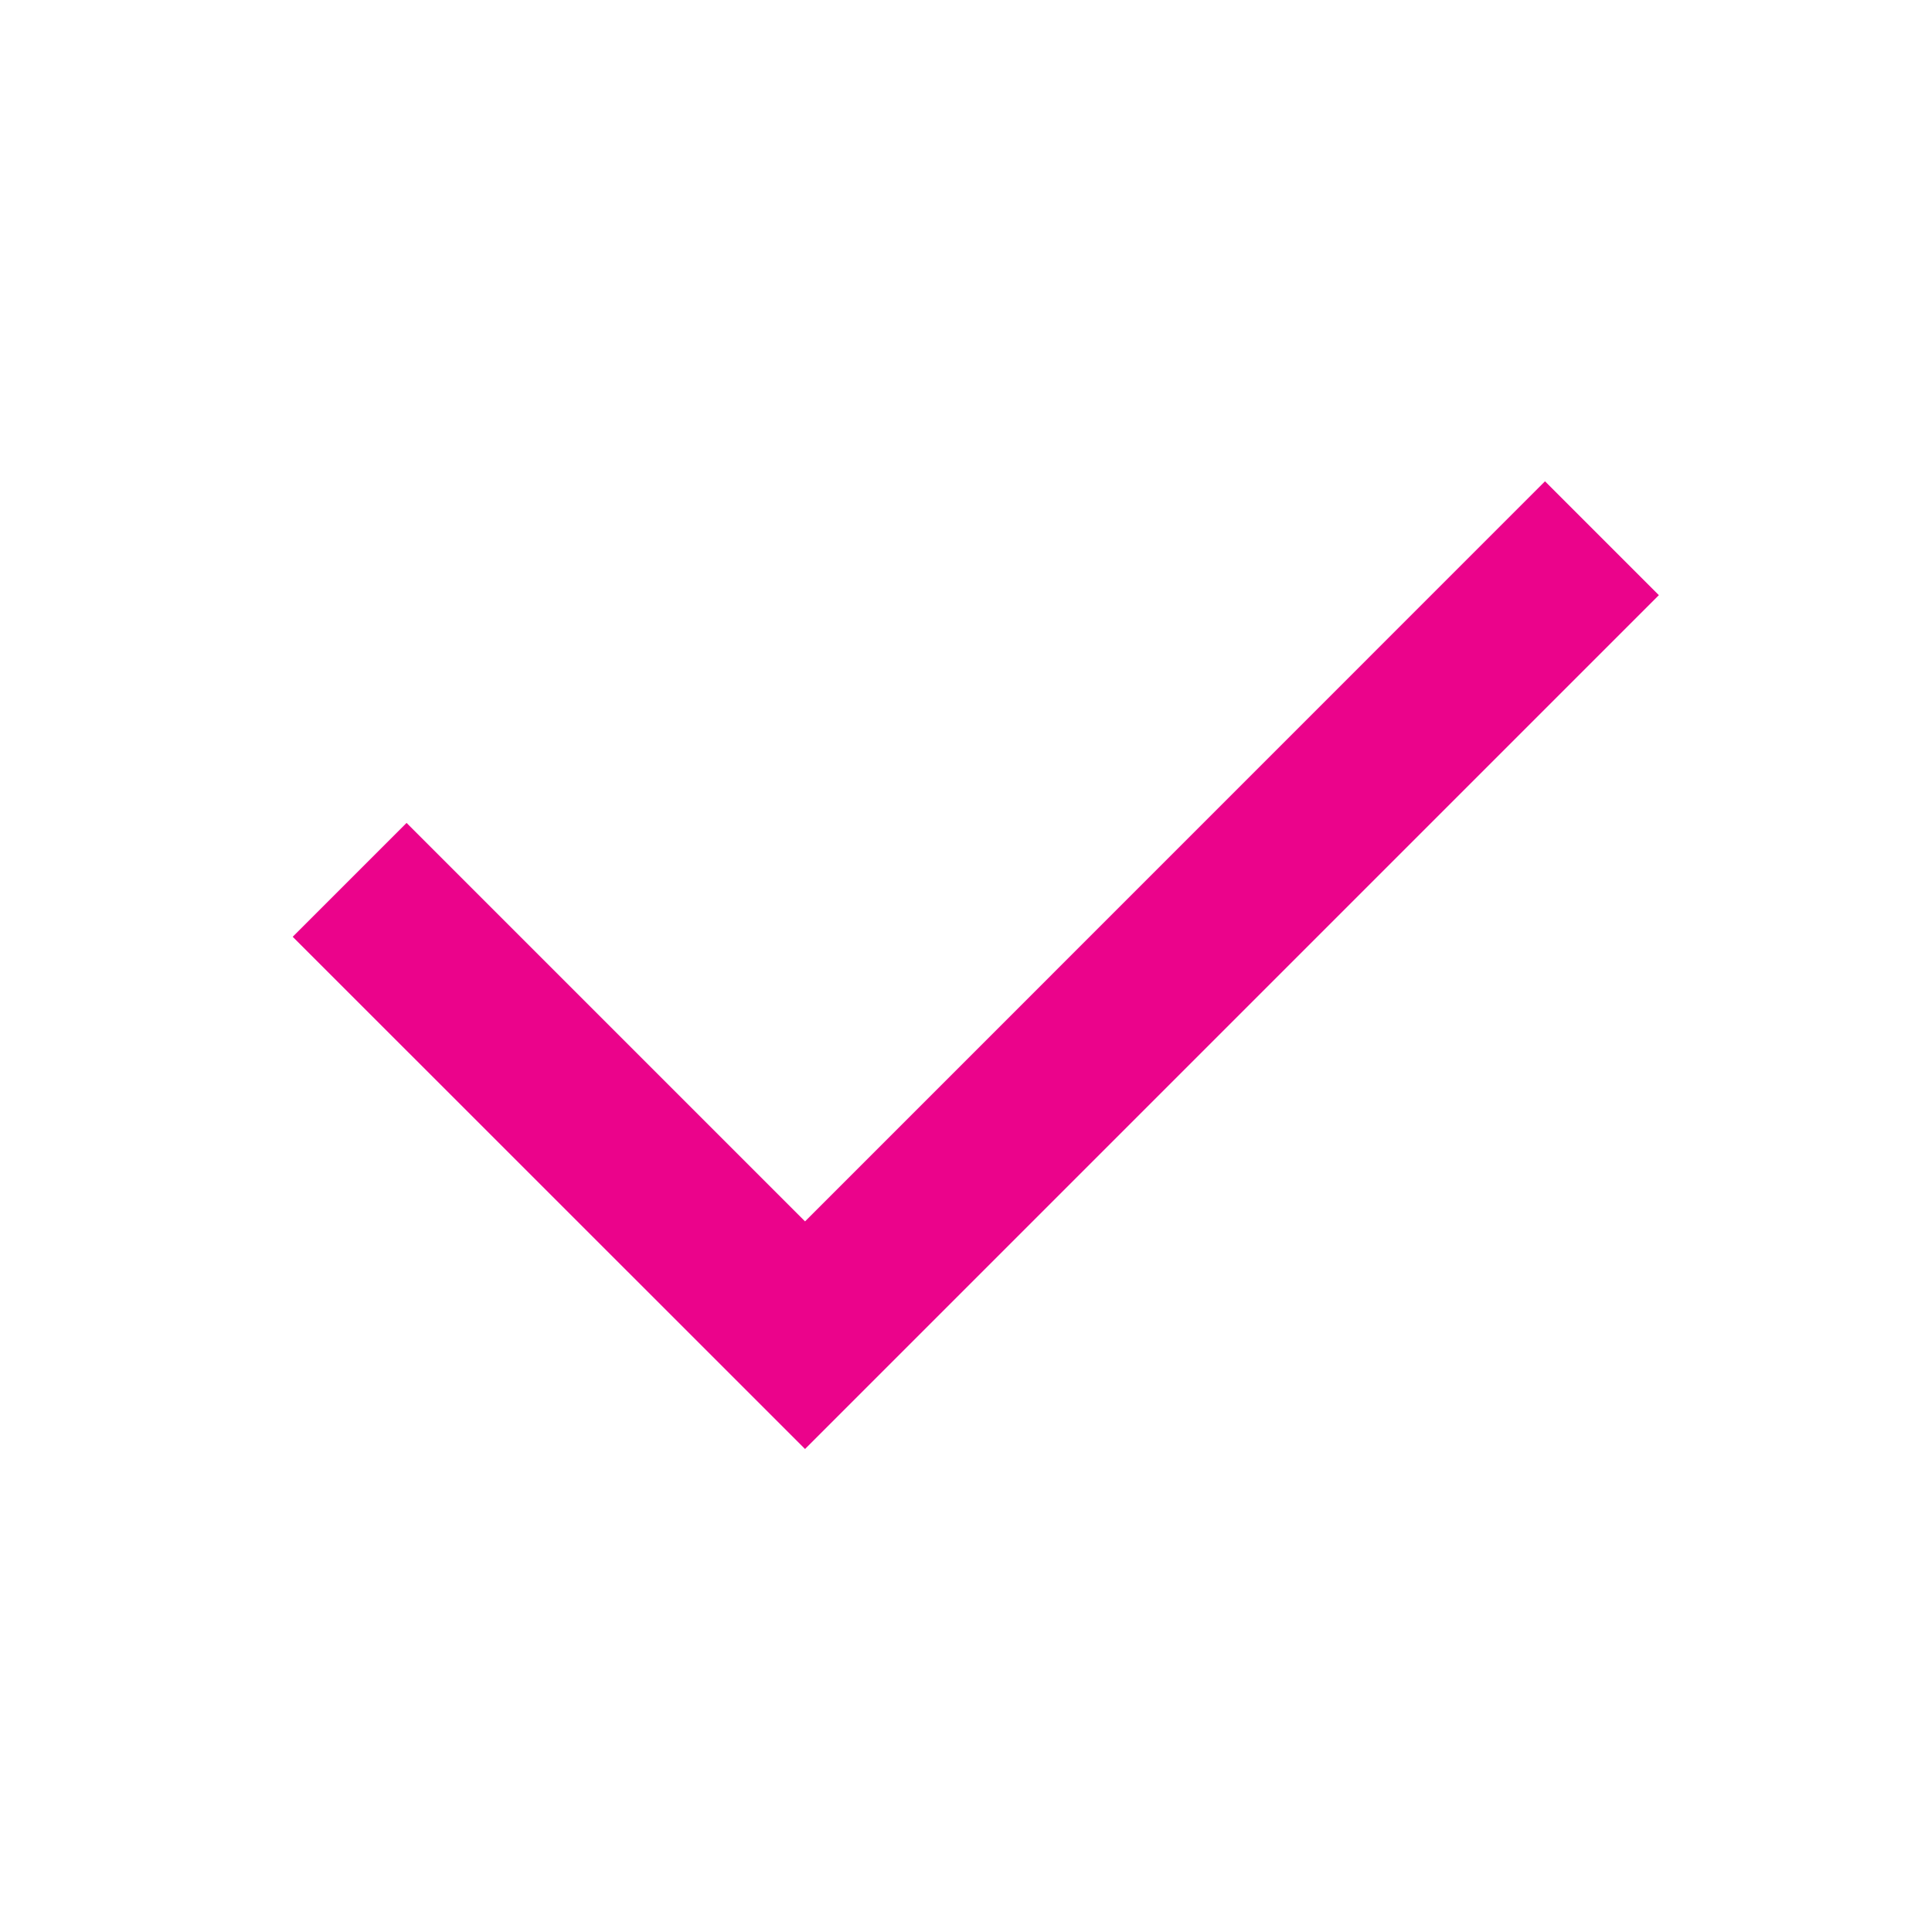
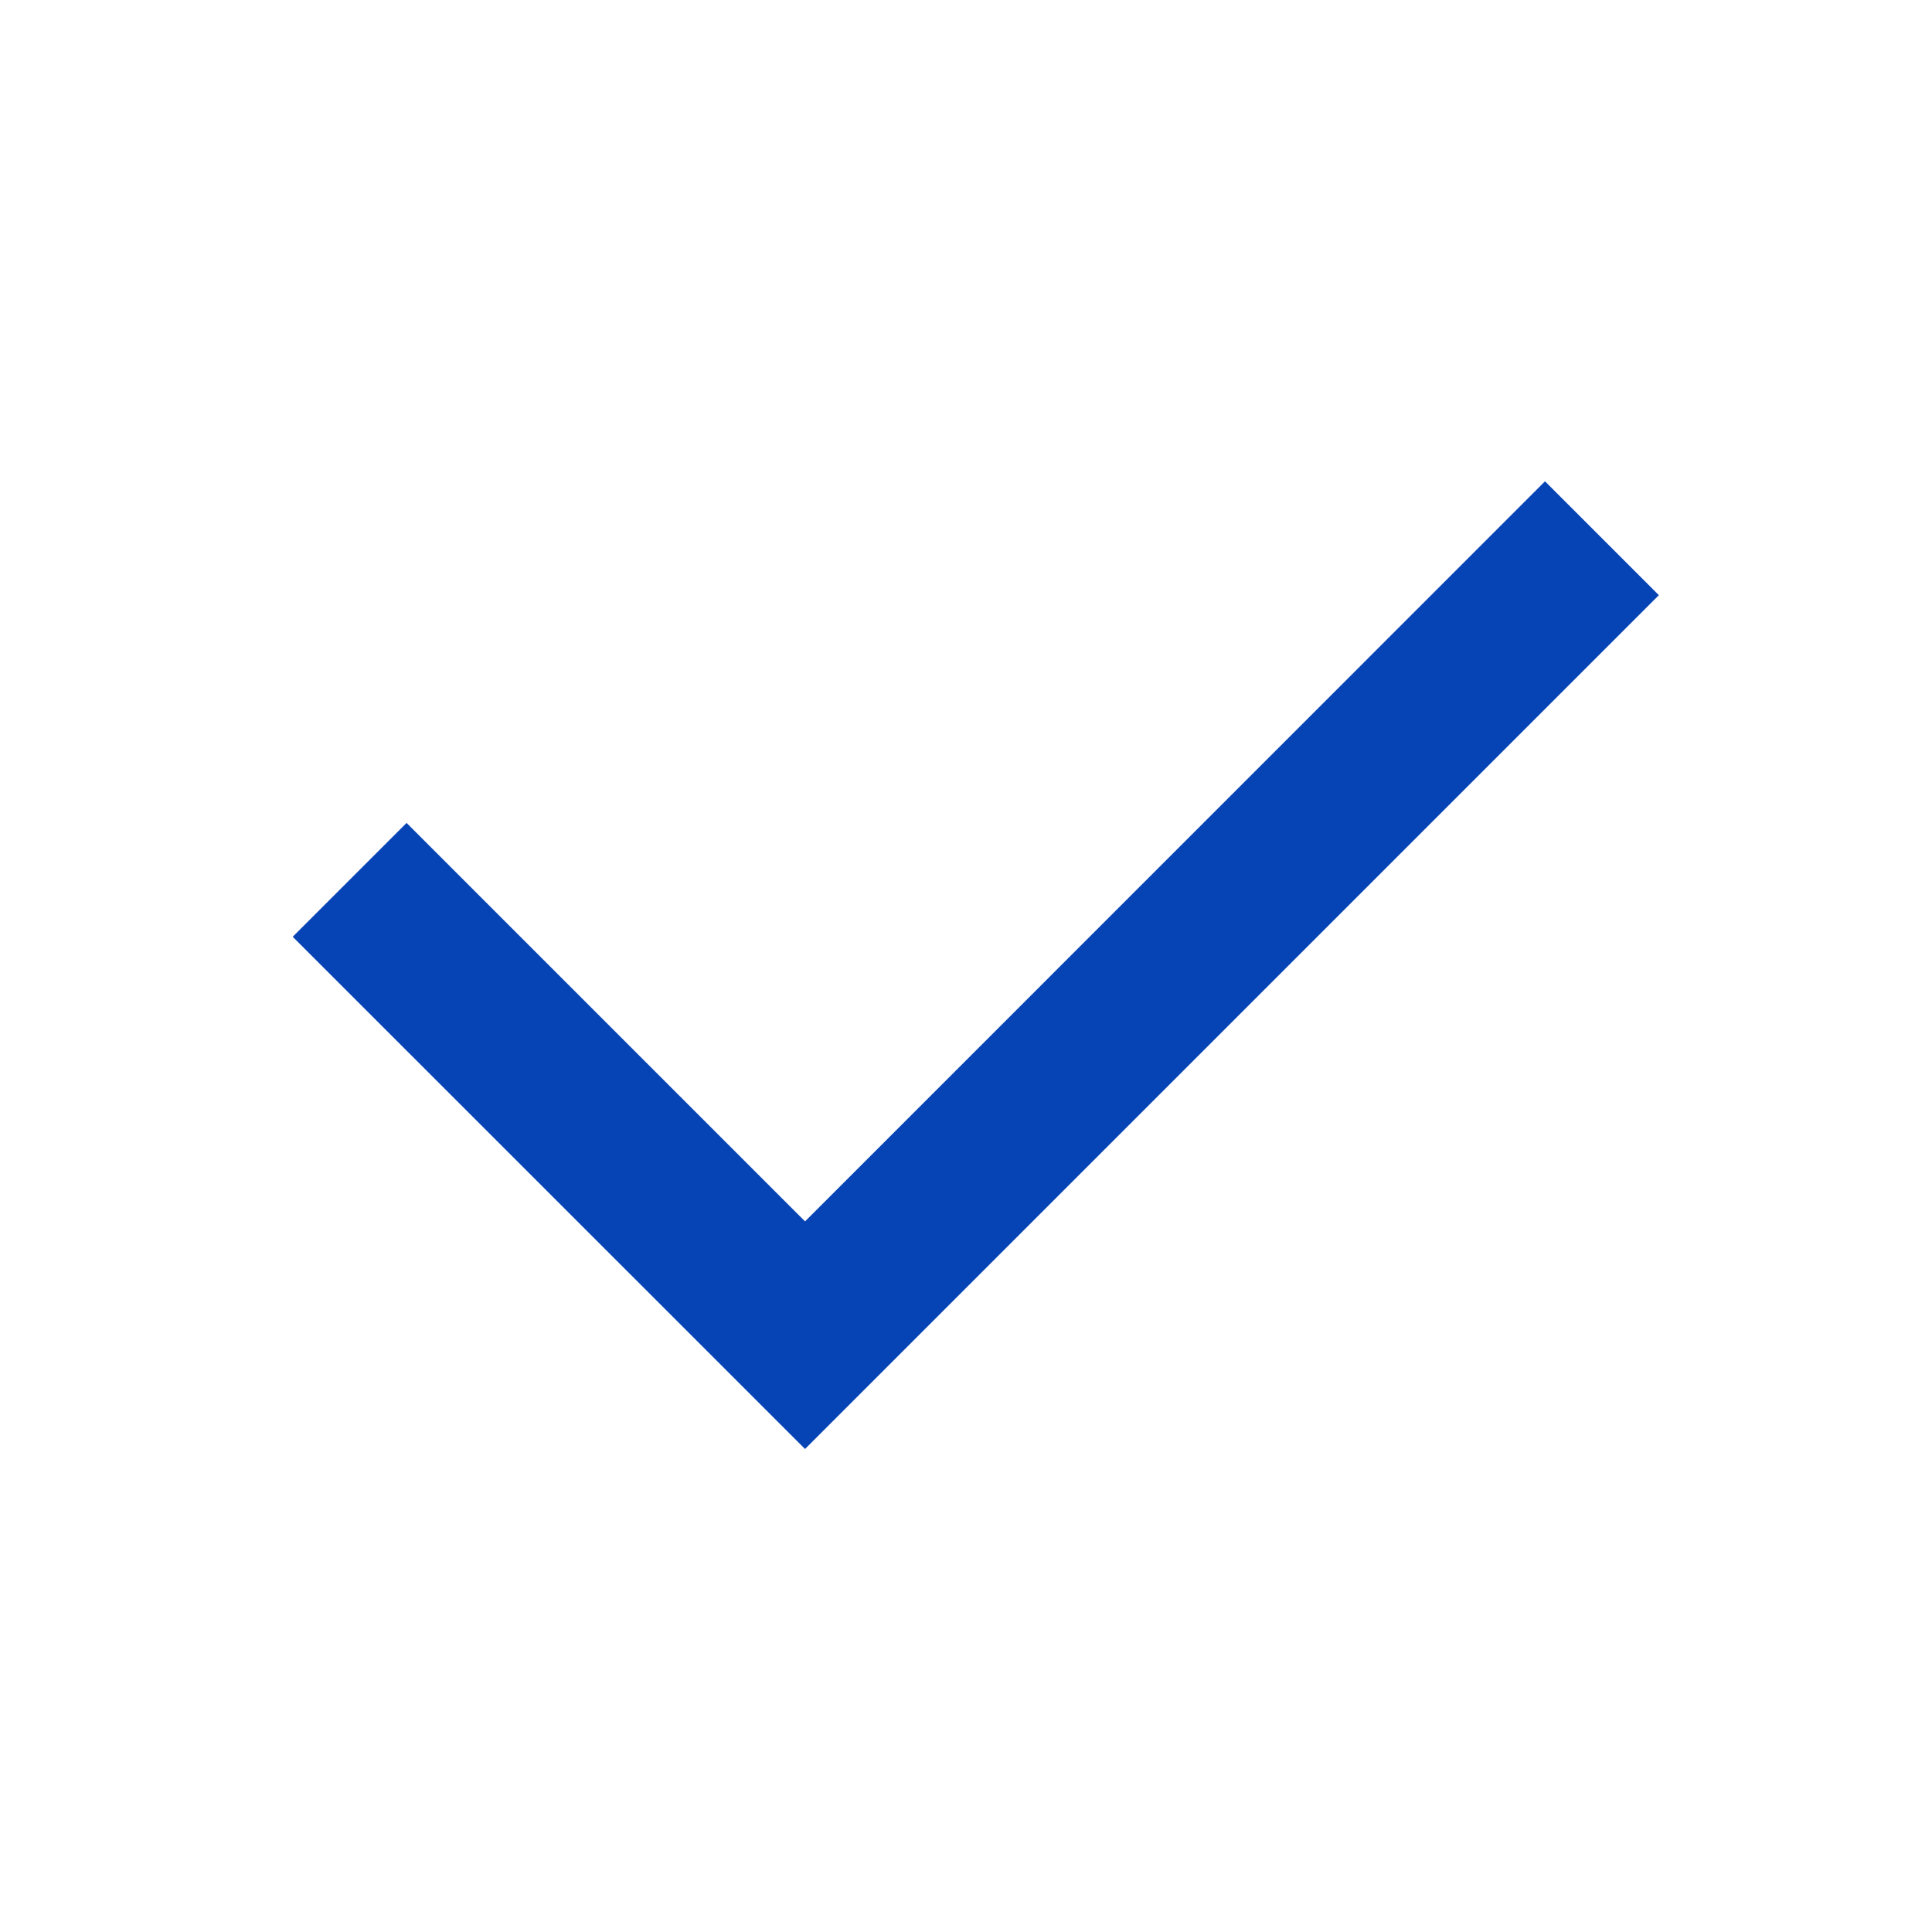
<svg xmlns="http://www.w3.org/2000/svg" width="16" height="16" viewBox="0 0 16 16" fill="none">
  <g id="Icon / Linear">
-     <path id="Vector" d="M6.667 10.115L12.795 3.986L13.738 4.929L6.667 12L2.424 7.758L3.367 6.815L6.667 10.115Z" fill="#EB038B" />
+     <path id="Vector" d="M6.667 10.115L12.795 3.986L13.738 4.929L6.667 12L2.424 7.758L3.367 6.815L6.667 10.115Z" fill="#0644B6" />
  </g>
</svg>
